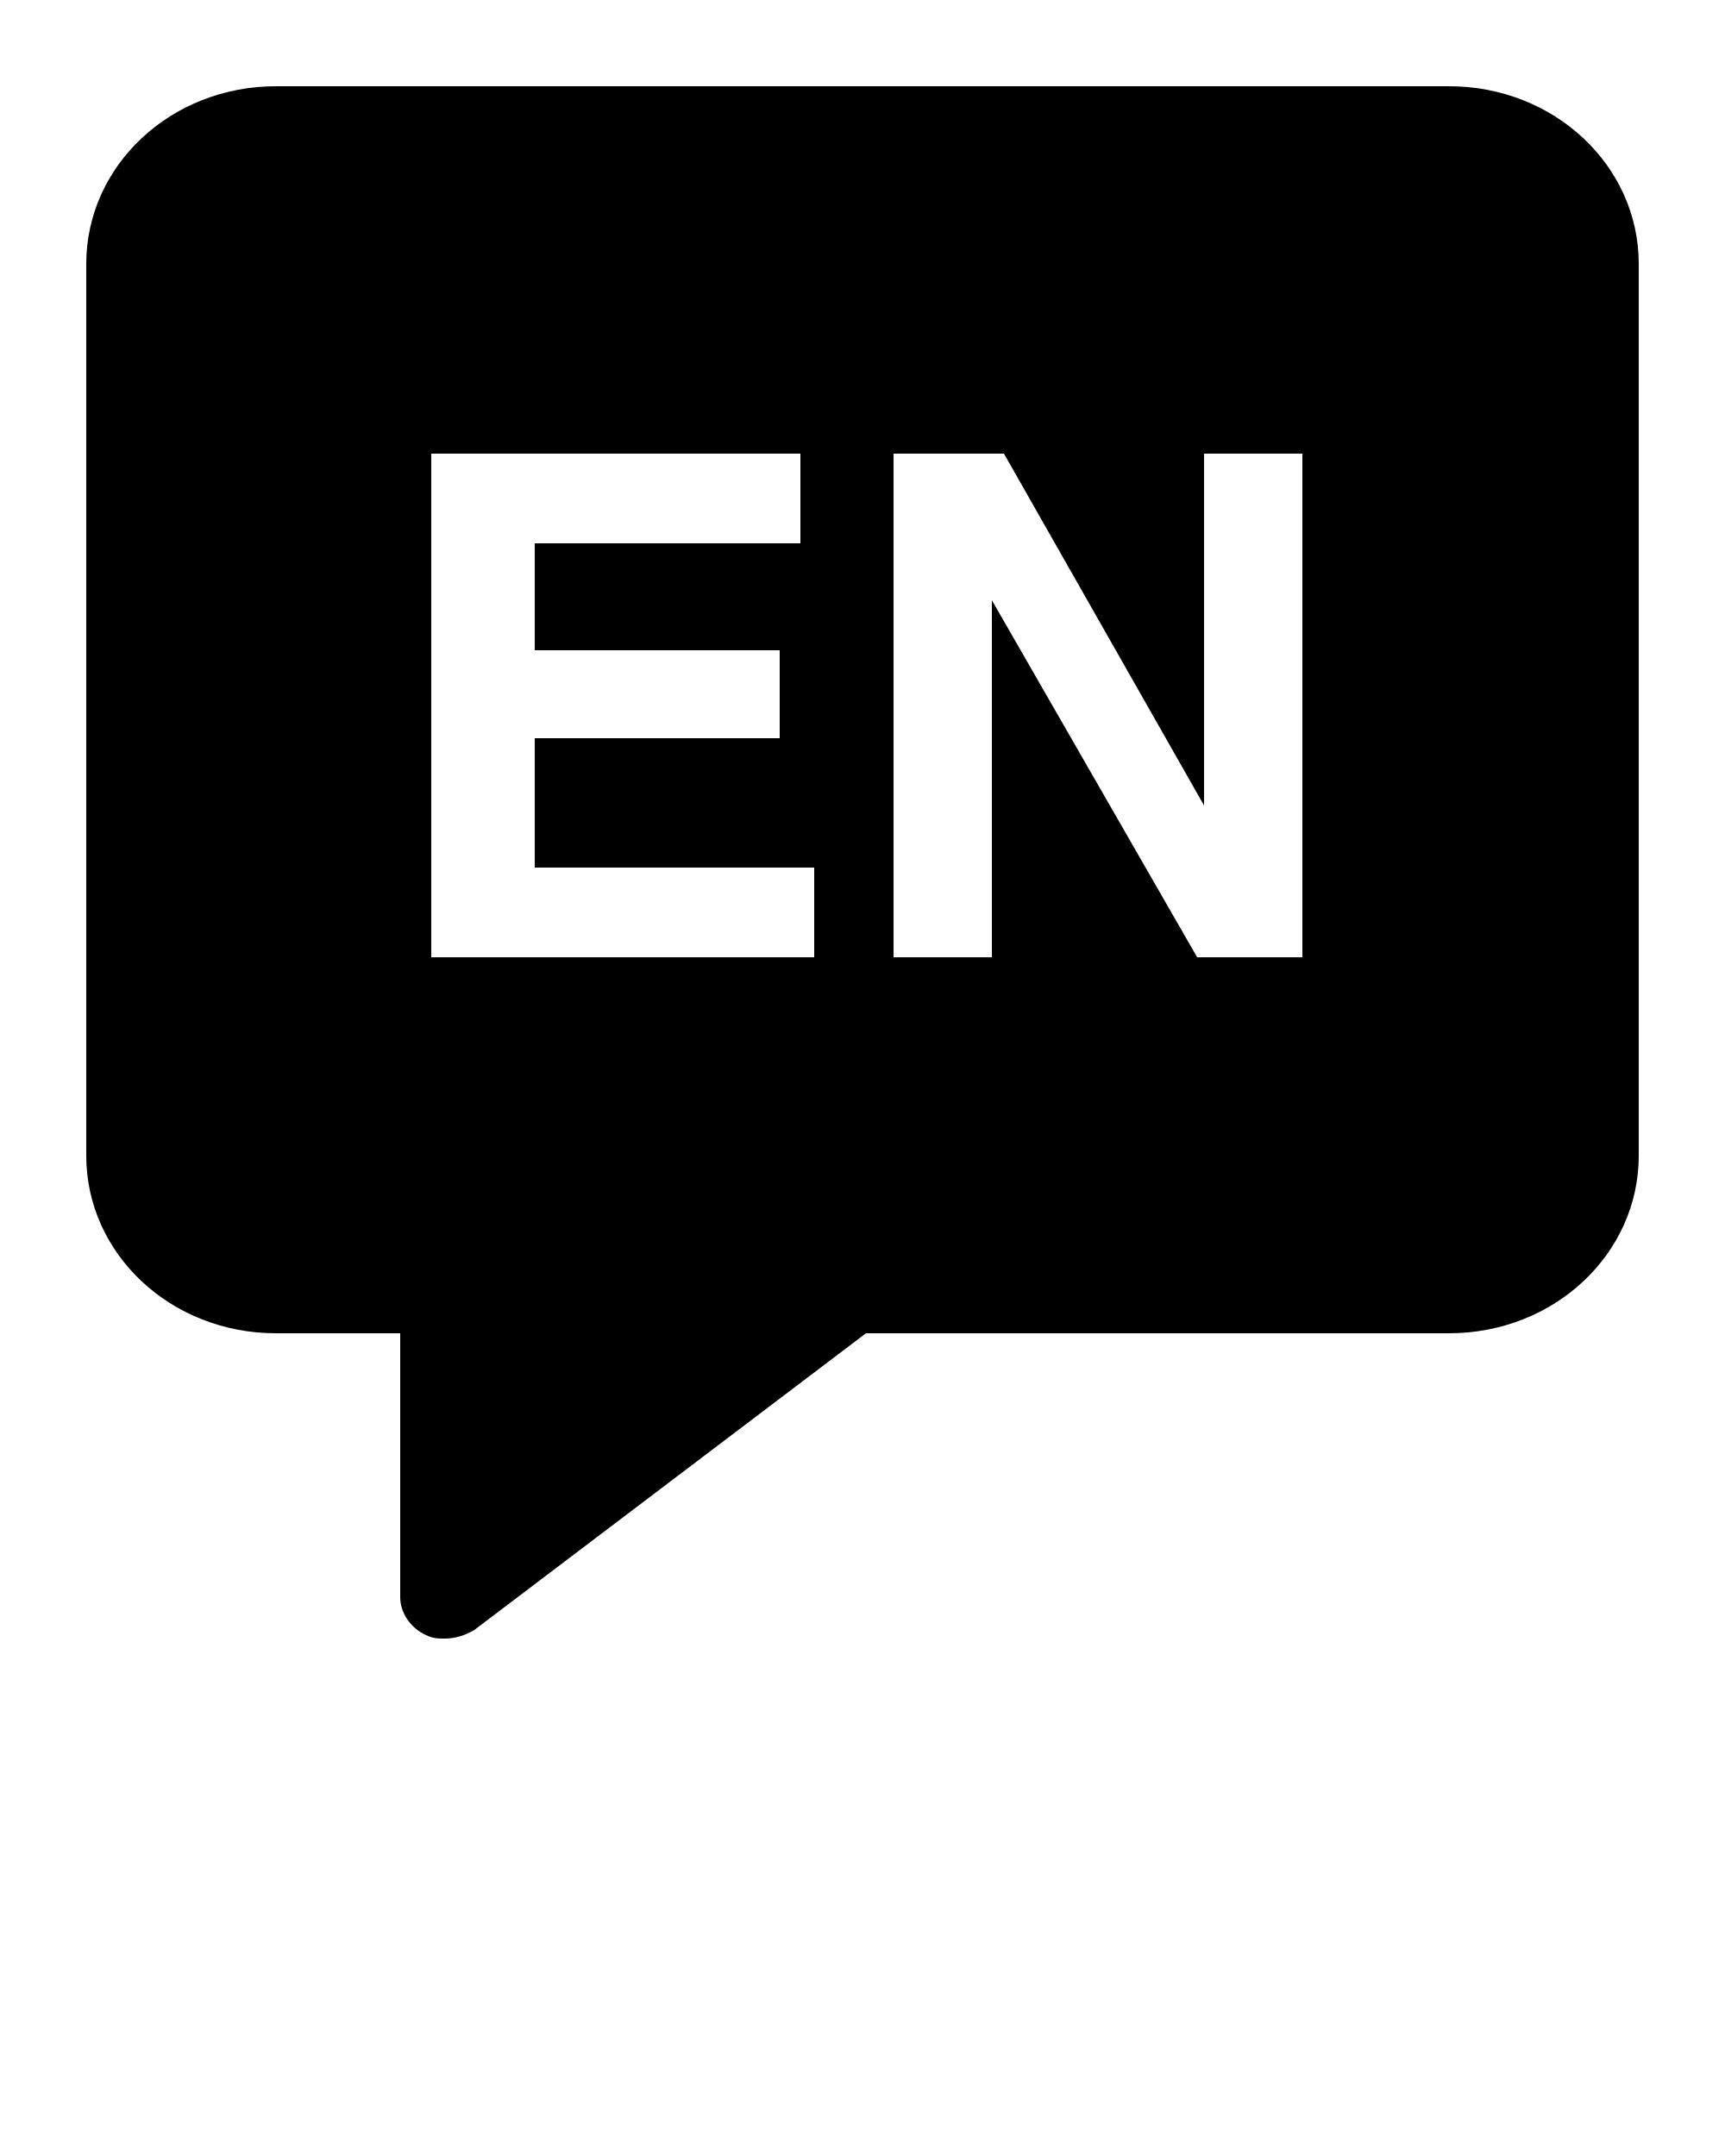
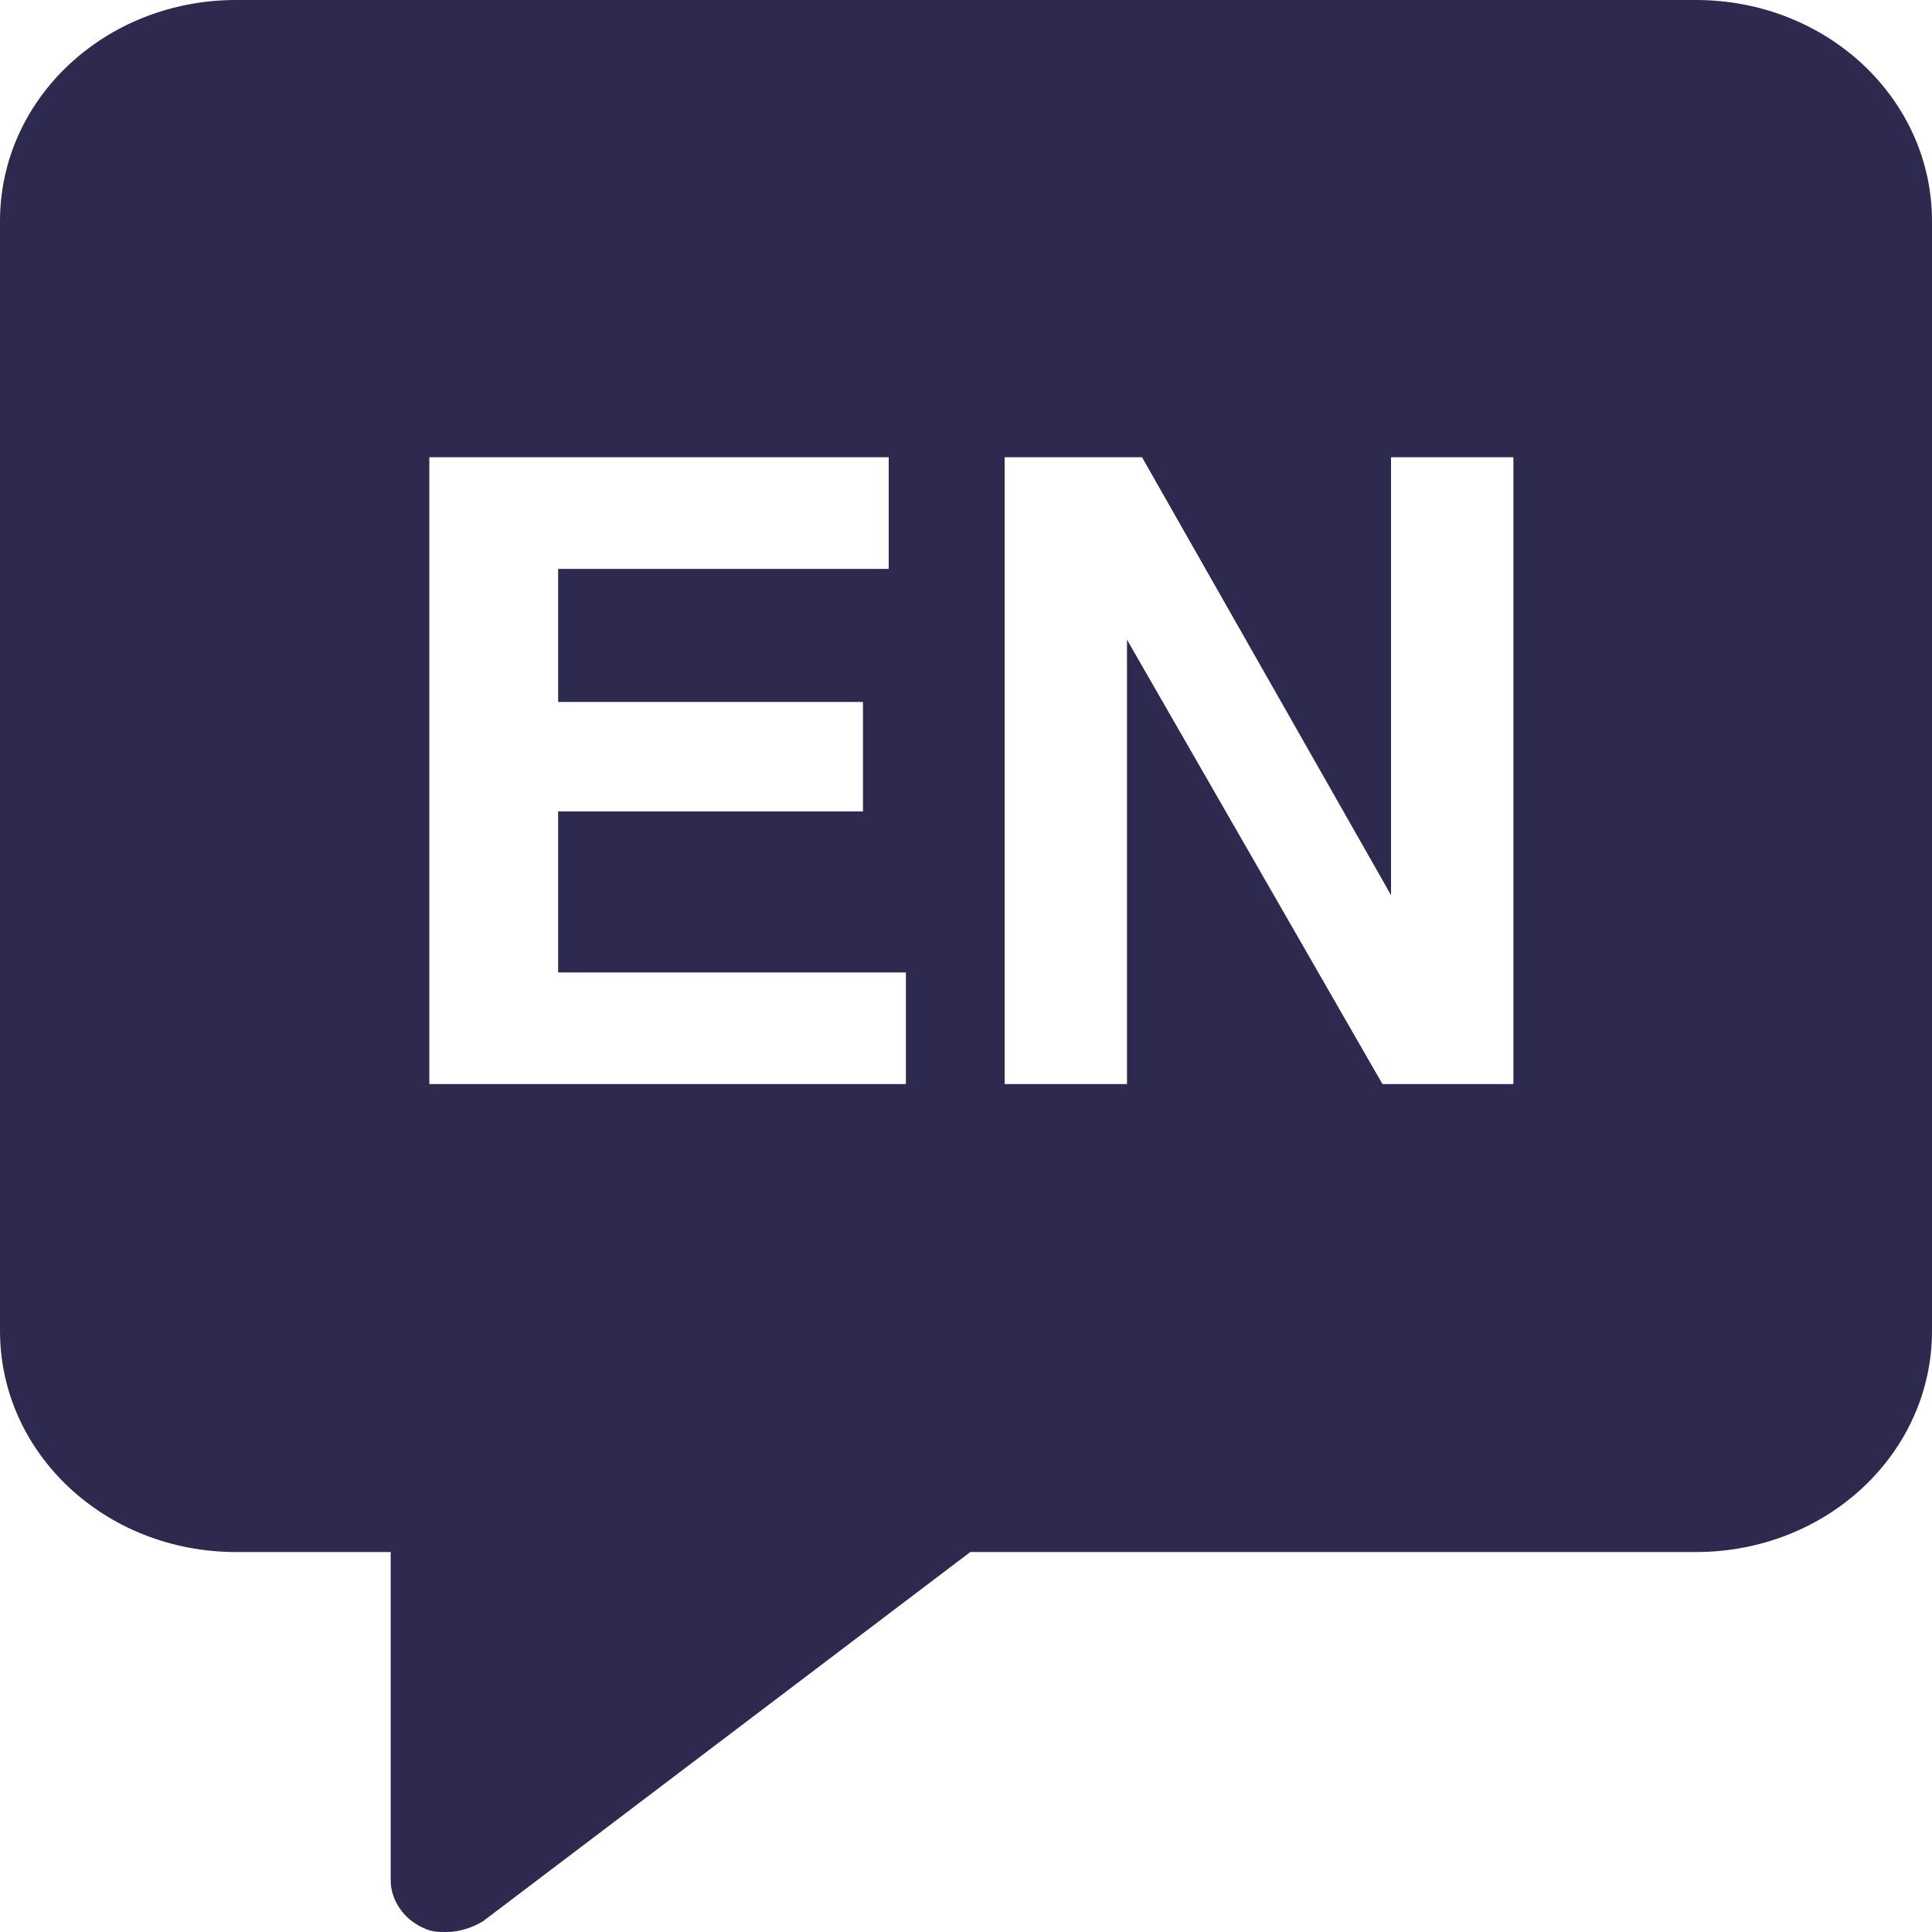
- <svg xmlns="http://www.w3.org/2000/svg" version="1.1" x="0px" y="0px" viewBox="0 0 100 125" style="enable-background:new 0 0 100 100;" xml:space="preserve">
-   <path d="M84,5H16C9.9,5,5,9.6,5,15.3V67c0,5.7,4.9,10.3,11,10.3h7.2v15.3c0,0.9,0.6,1.8,1.5,2.2c0.4,0.2,0.7,0.2,1.1,0.2  c0.6,0,1.2-0.2,1.7-0.5l22.7-17.2H84c6.1,0,11-4.6,11-10.3V15.3C95,9.6,90.1,5,84,5z M47.1,55.5H25V26.3h21.4v5.2H31v6.2h14.2v5.1  H31v7.5h16.2V55.5z M75.5,55.5h-6.1L57.5,34.8v20.7h-5.7V26.3h6.4l11.6,20.4V26.3h5.7V55.5z" />
+ <svg xmlns="http://www.w3.org/2000/svg" id="Layer_2" data-name="Layer 2" viewBox="0 0 90 90">
+   <defs>
+     <style>
+       .cls-1 {
+         fill: #2e294e;
+         stroke-width: 0px;
+       }
+     </style>
+   </defs>
+   <g id="Layer_1-2" data-name="Layer 1">
+     <path class="cls-1" d="m79,0H11C4.9,0,0,4.6,0,10.3v51.7c0,5.7,4.9,10.3,11,10.3h7.2v15.3c0,.9.6,1.8,1.5,2.2.4.2.7.2,1.1.2.6,0,1.2-.2,1.7-.5l22.7-17.2h33.8c6.1,0,11-4.6,11-10.3V10.3c0-5.7-4.9-10.3-11-10.3Zm-36.9,50.5h-22.1v-29.2h21.4v5.2h-15.4v6.2h14.2v5.1h-14.2v7.5h16.2v5.2h-.1Zm28.4,0h-6.1l-11.9-20.7v20.7h-5.7v-29.2h6.4l11.6,20.4v-20.4h5.7v29.2Z" />
+   </g>
</svg>
